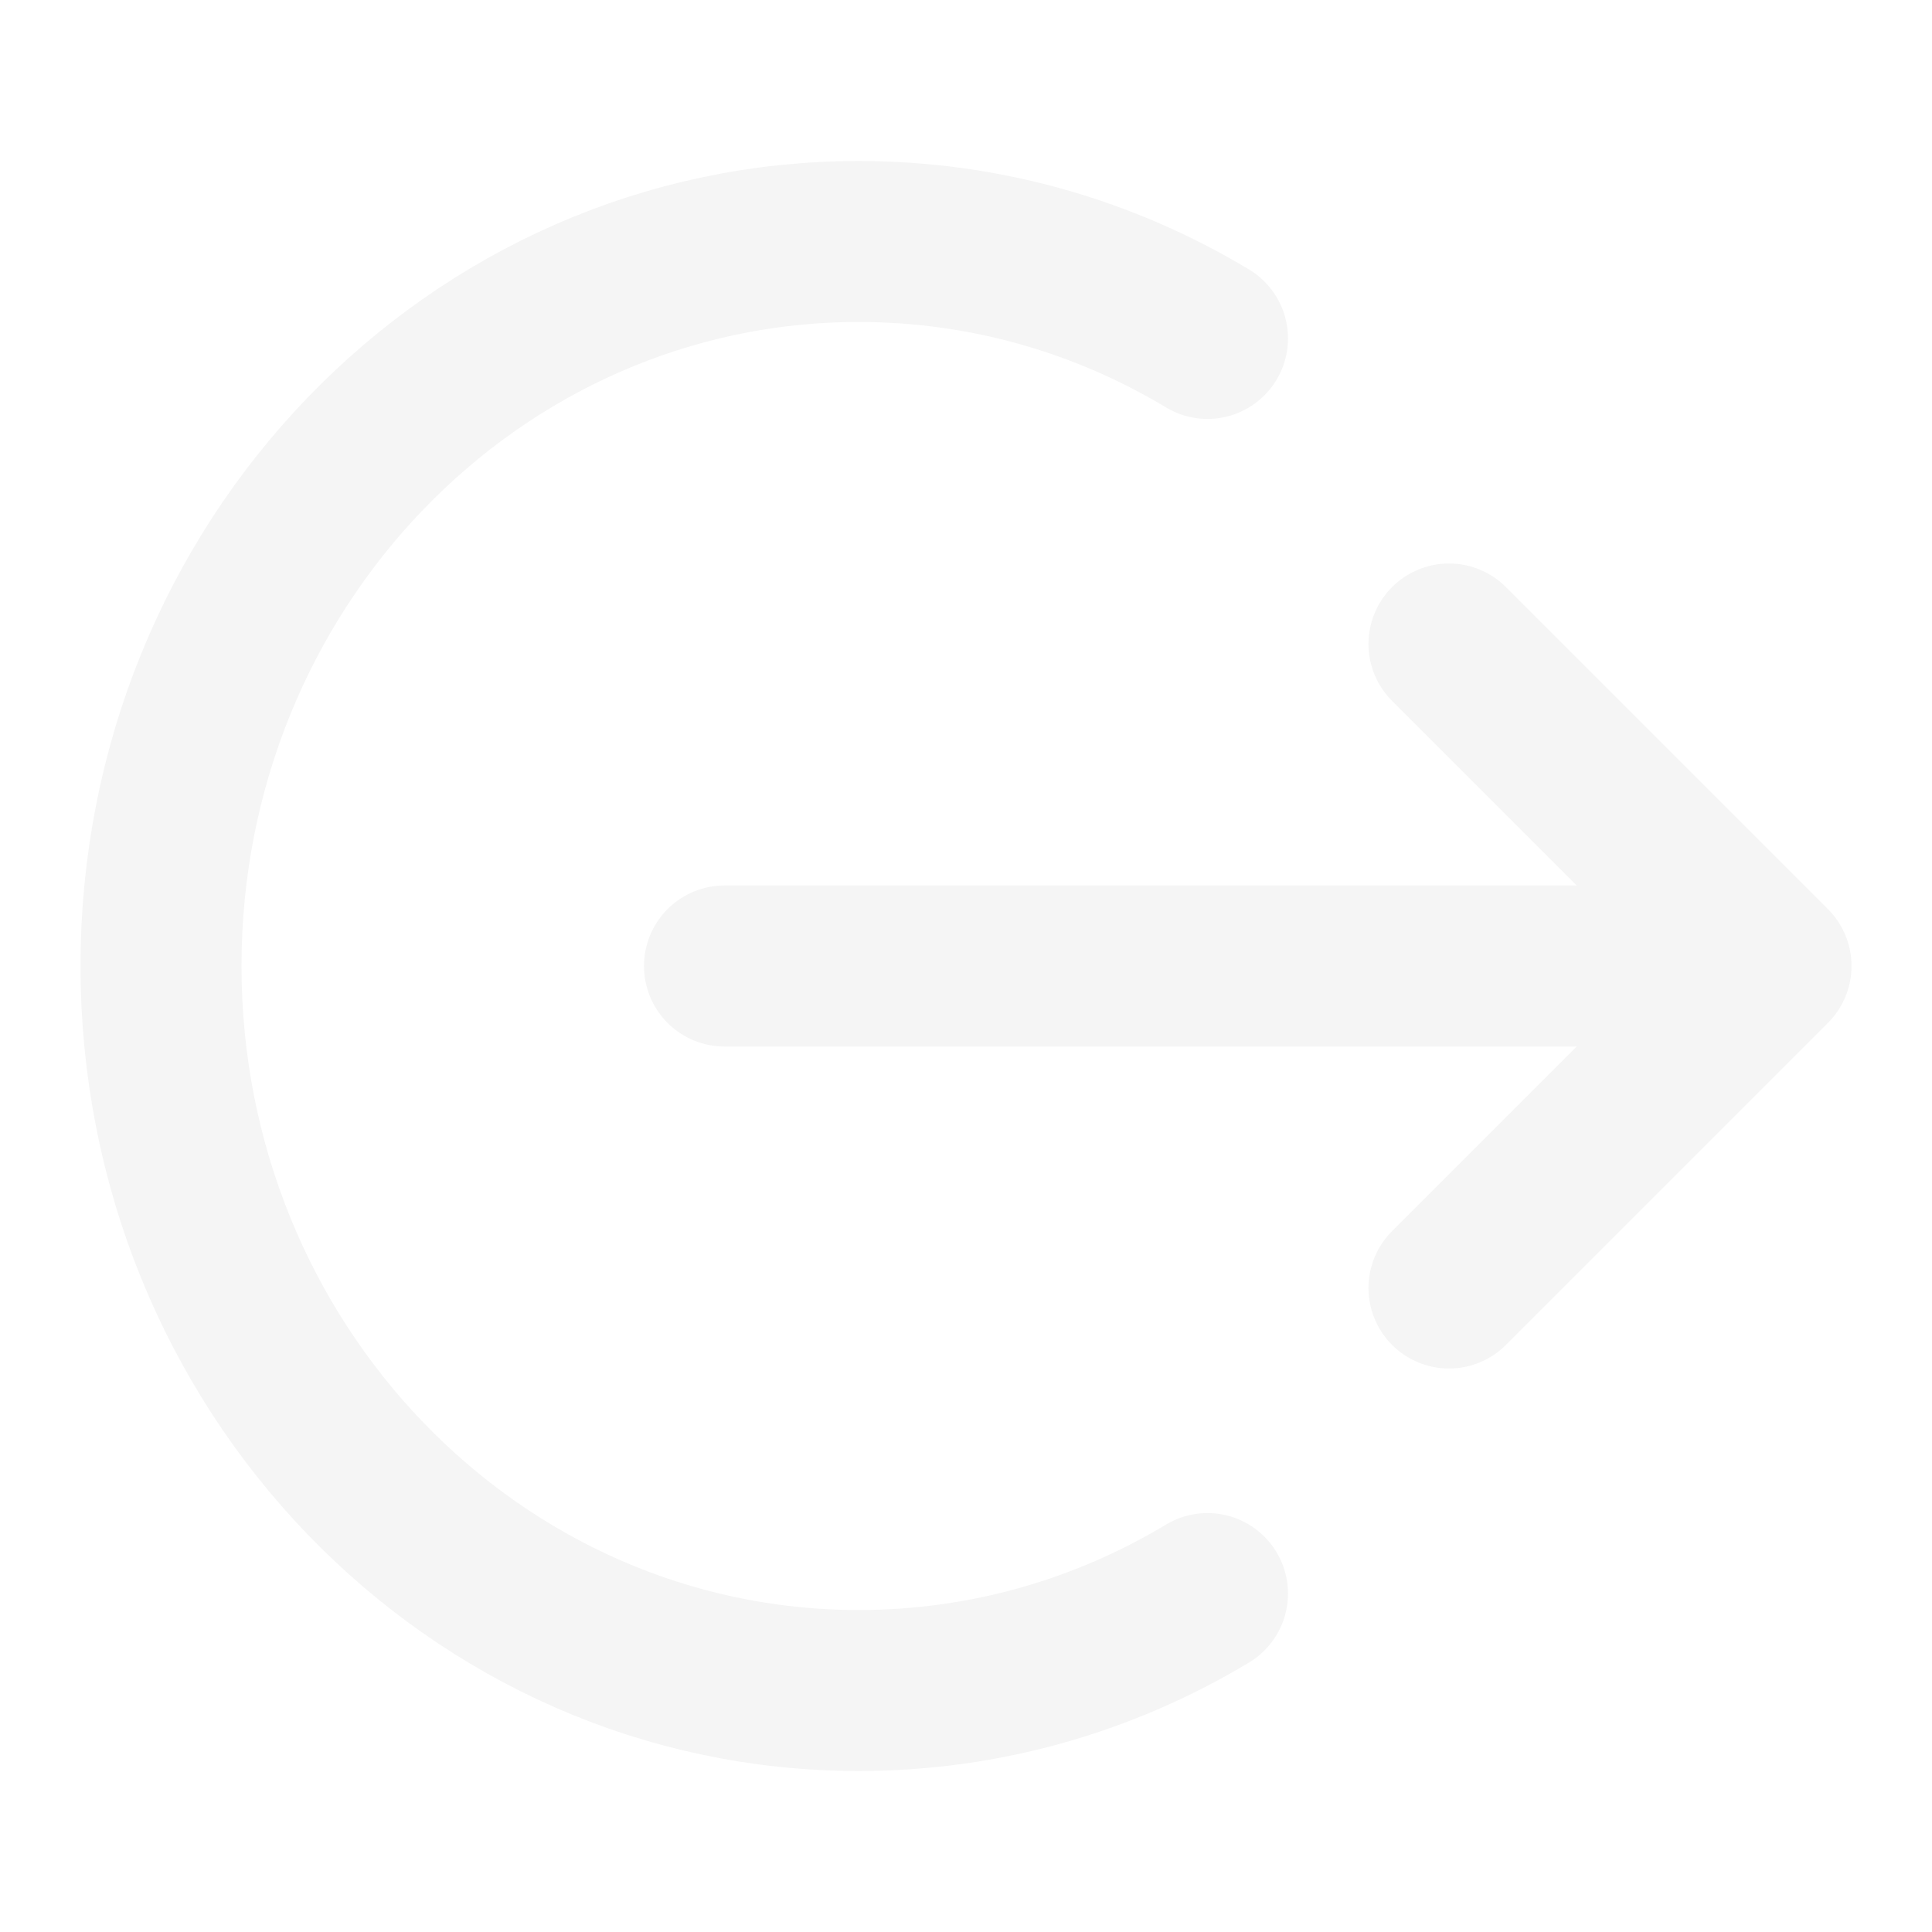
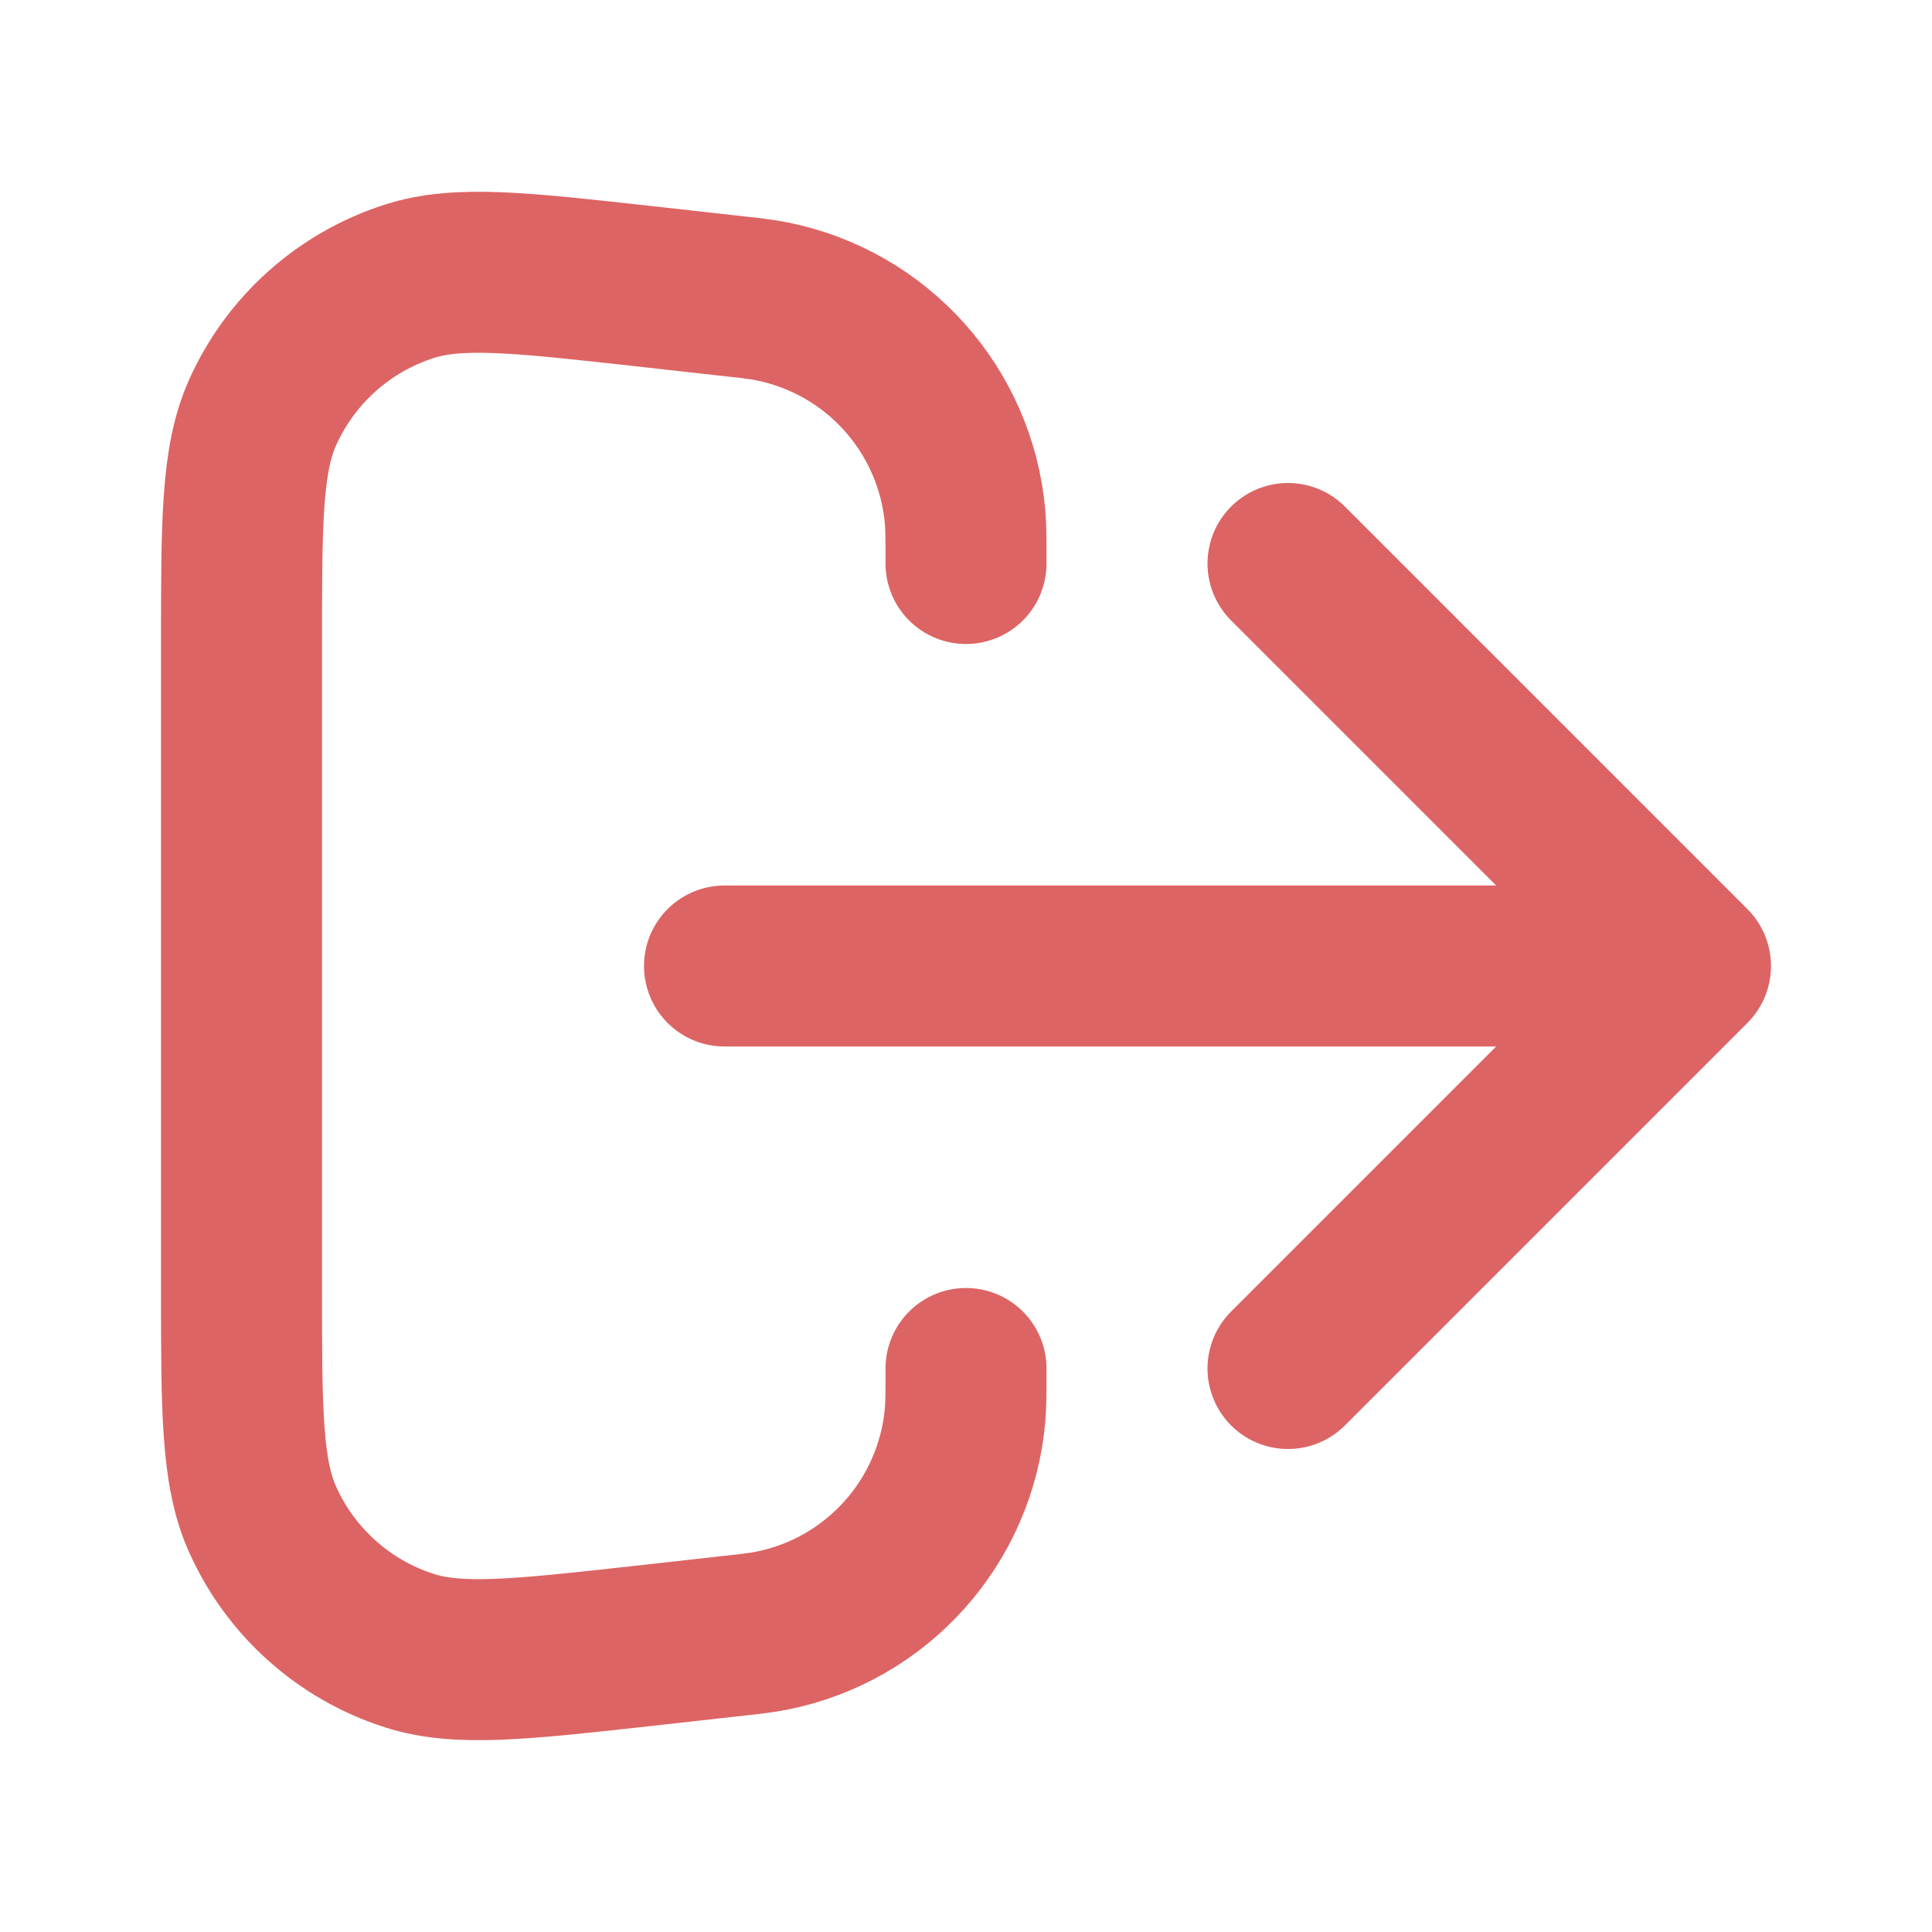
- <svg xmlns="http://www.w3.org/2000/svg" width="256px" height="256px" viewBox="0 0 24 24" fill="none">
+ <svg xmlns="http://www.w3.org/2000/svg" width="800px" height="800px" viewBox="0 0 24 24" fill="none" stroke="#dd6464">
  <g id="SVGRepo_bgCarrier" stroke-width="0" />
  <g id="SVGRepo_tracerCarrier" stroke-linecap="round" stroke-linejoin="round" />
  <g id="SVGRepo_iconCarrier">
-     <path d="M18 8L22 12M22 12L18 16M22 12H9M15 4.204C13.725 3.438 12.245 3 10.667 3C5.88 3 2 7.029 2 12C2 16.971 5.88 21 10.667 21C12.245 21 13.725 20.562 15 19.796" stroke="#f5f5f5" stroke-width="2" stroke-linecap="round" stroke-linejoin="round" />
+     <path d="M16 17L21 12M21 12L16 7M21 12H9M12 17C12 17.295 12 17.443 11.989 17.571C11.875 18.902 10.895 19.997 9.585 20.257C9.459 20.282 9.312 20.299 9.018 20.331L7.997 20.445C6.462 20.615 5.695 20.7 5.086 20.505C4.273 20.245 3.609 19.651 3.261 18.872C3 18.288 3 17.516 3 15.972V8.028C3 6.484 3 5.712 3.261 5.127C3.609 4.348 4.273 3.754 5.086 3.494C5.695 3.299 6.462 3.385 7.997 3.555L9.018 3.669C9.312 3.701 9.459 3.717 9.585 3.743C10.895 4.003 11.875 5.098 11.989 6.428C12 6.556 12 6.704 12 7" stroke="#dd6464" stroke-width="2" stroke-linecap="round" stroke-linejoin="round" />
  </g>
</svg>
